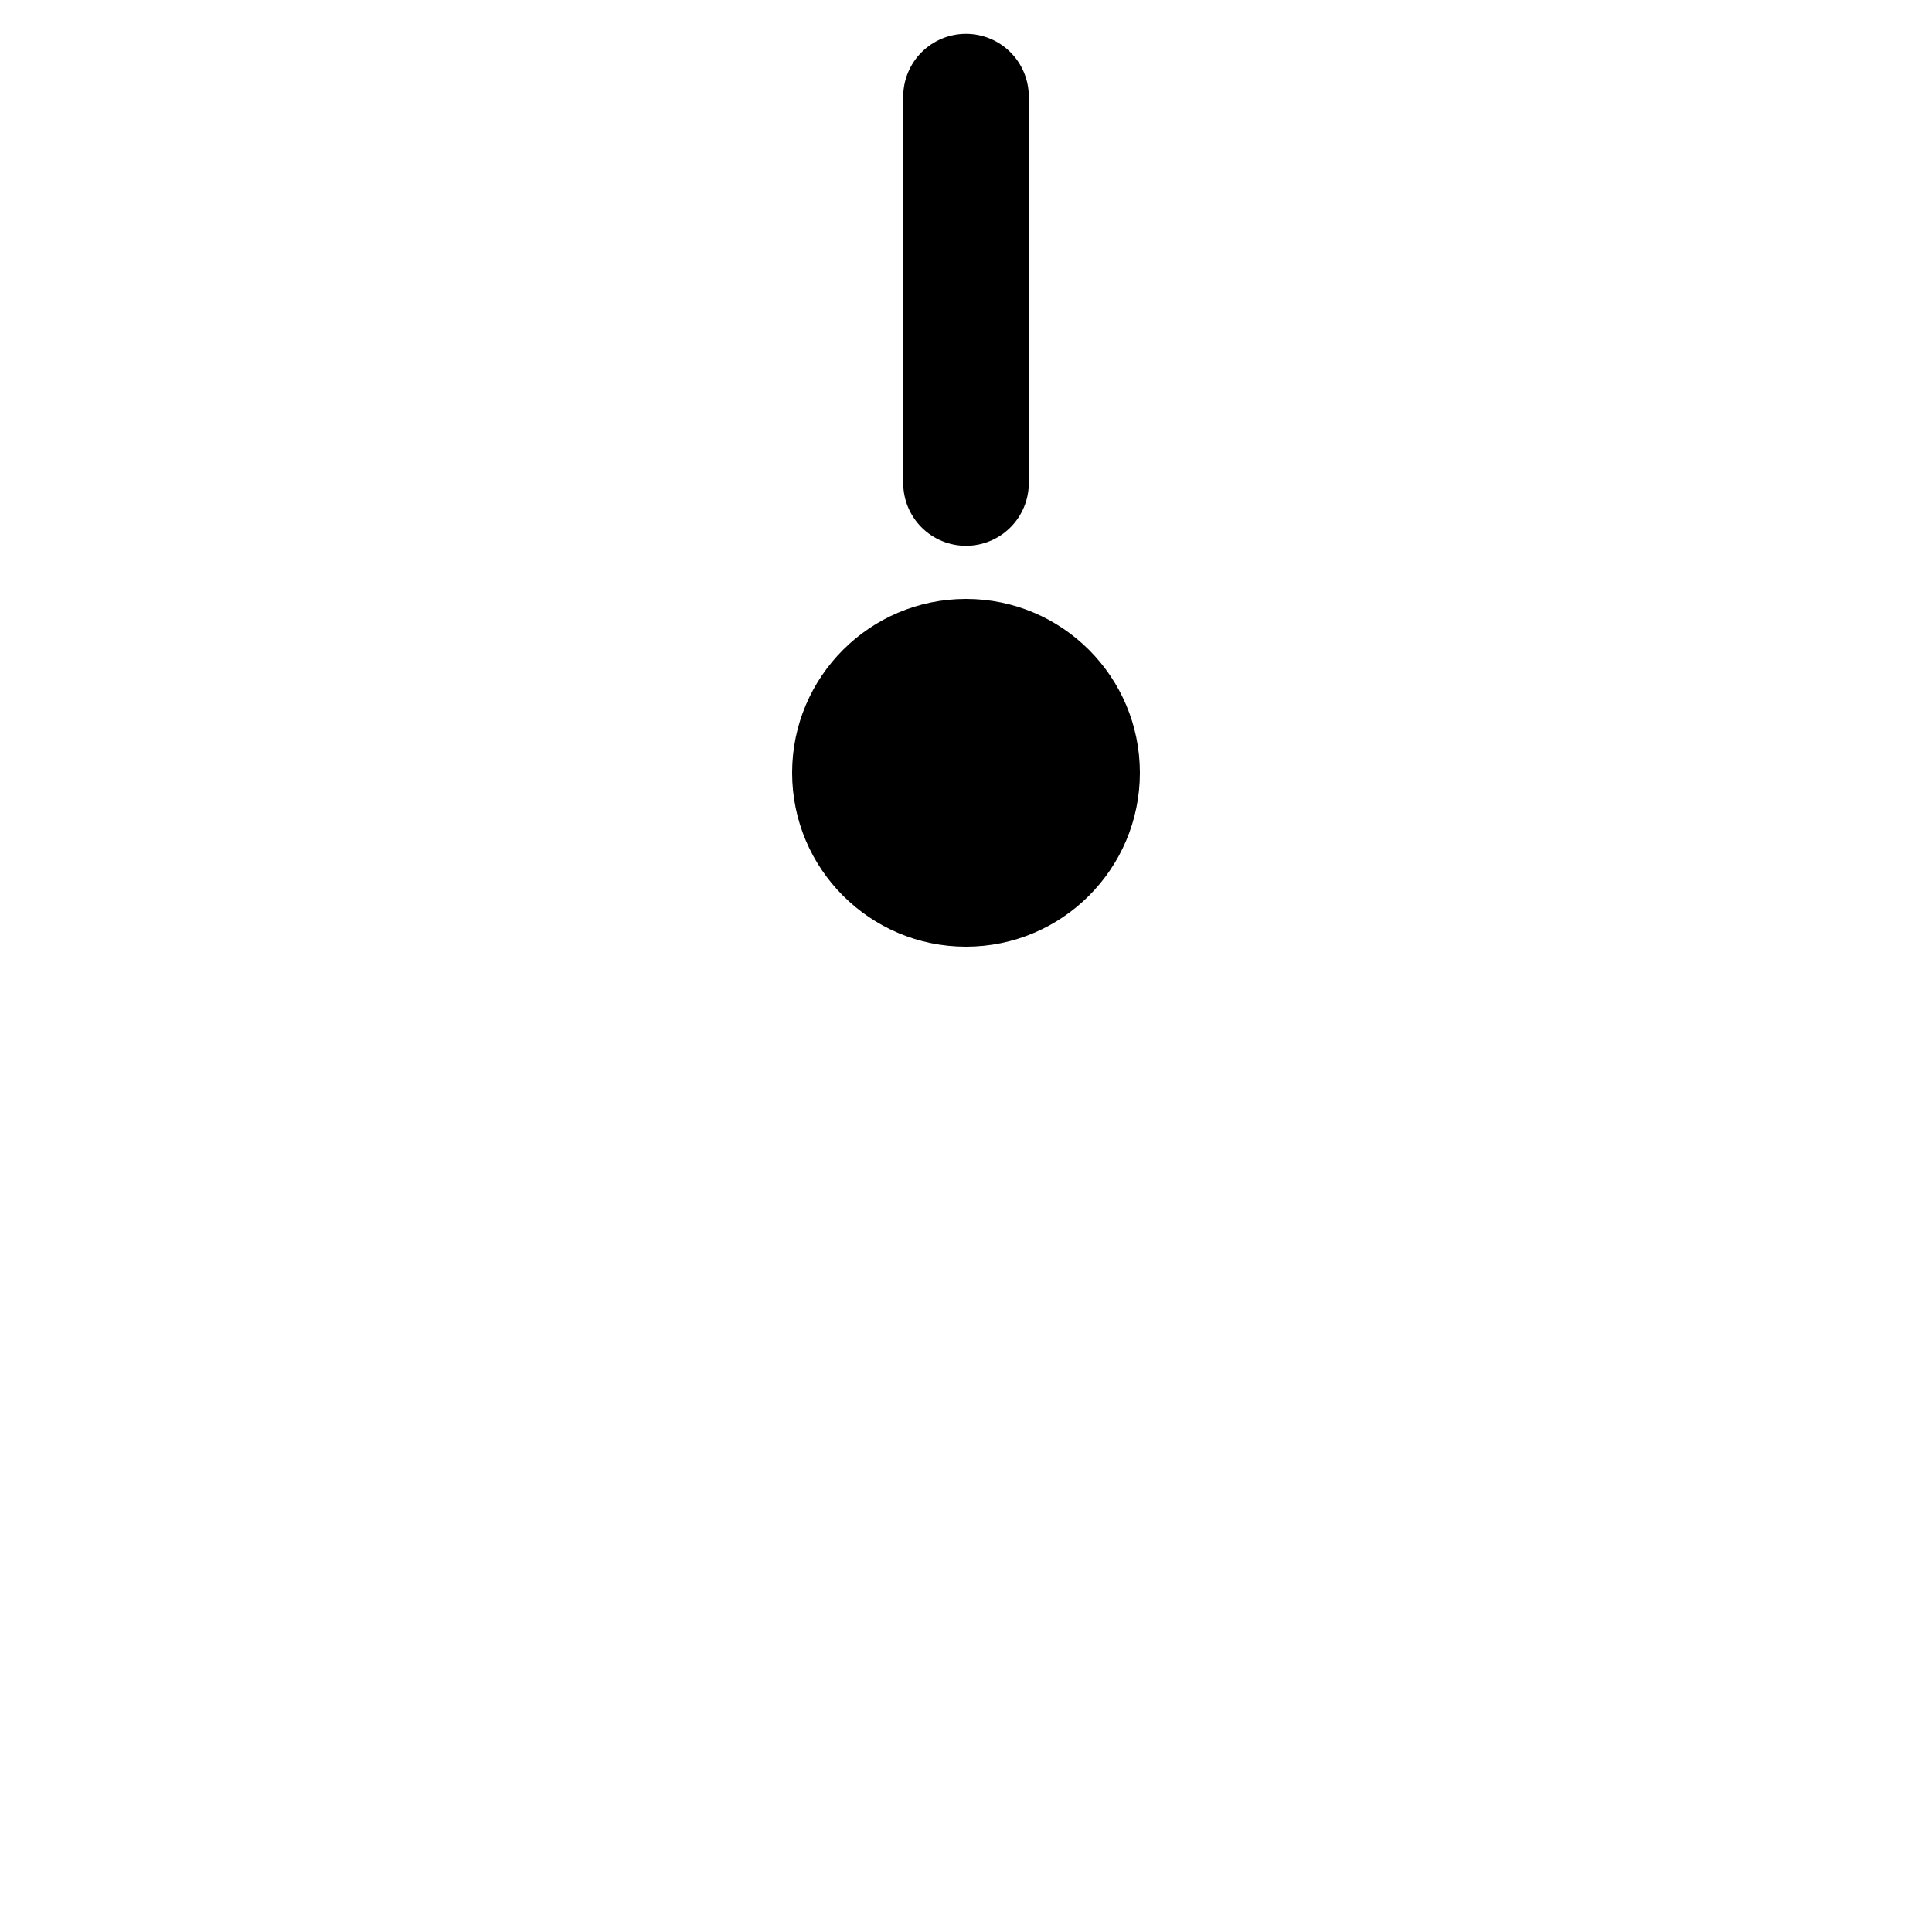
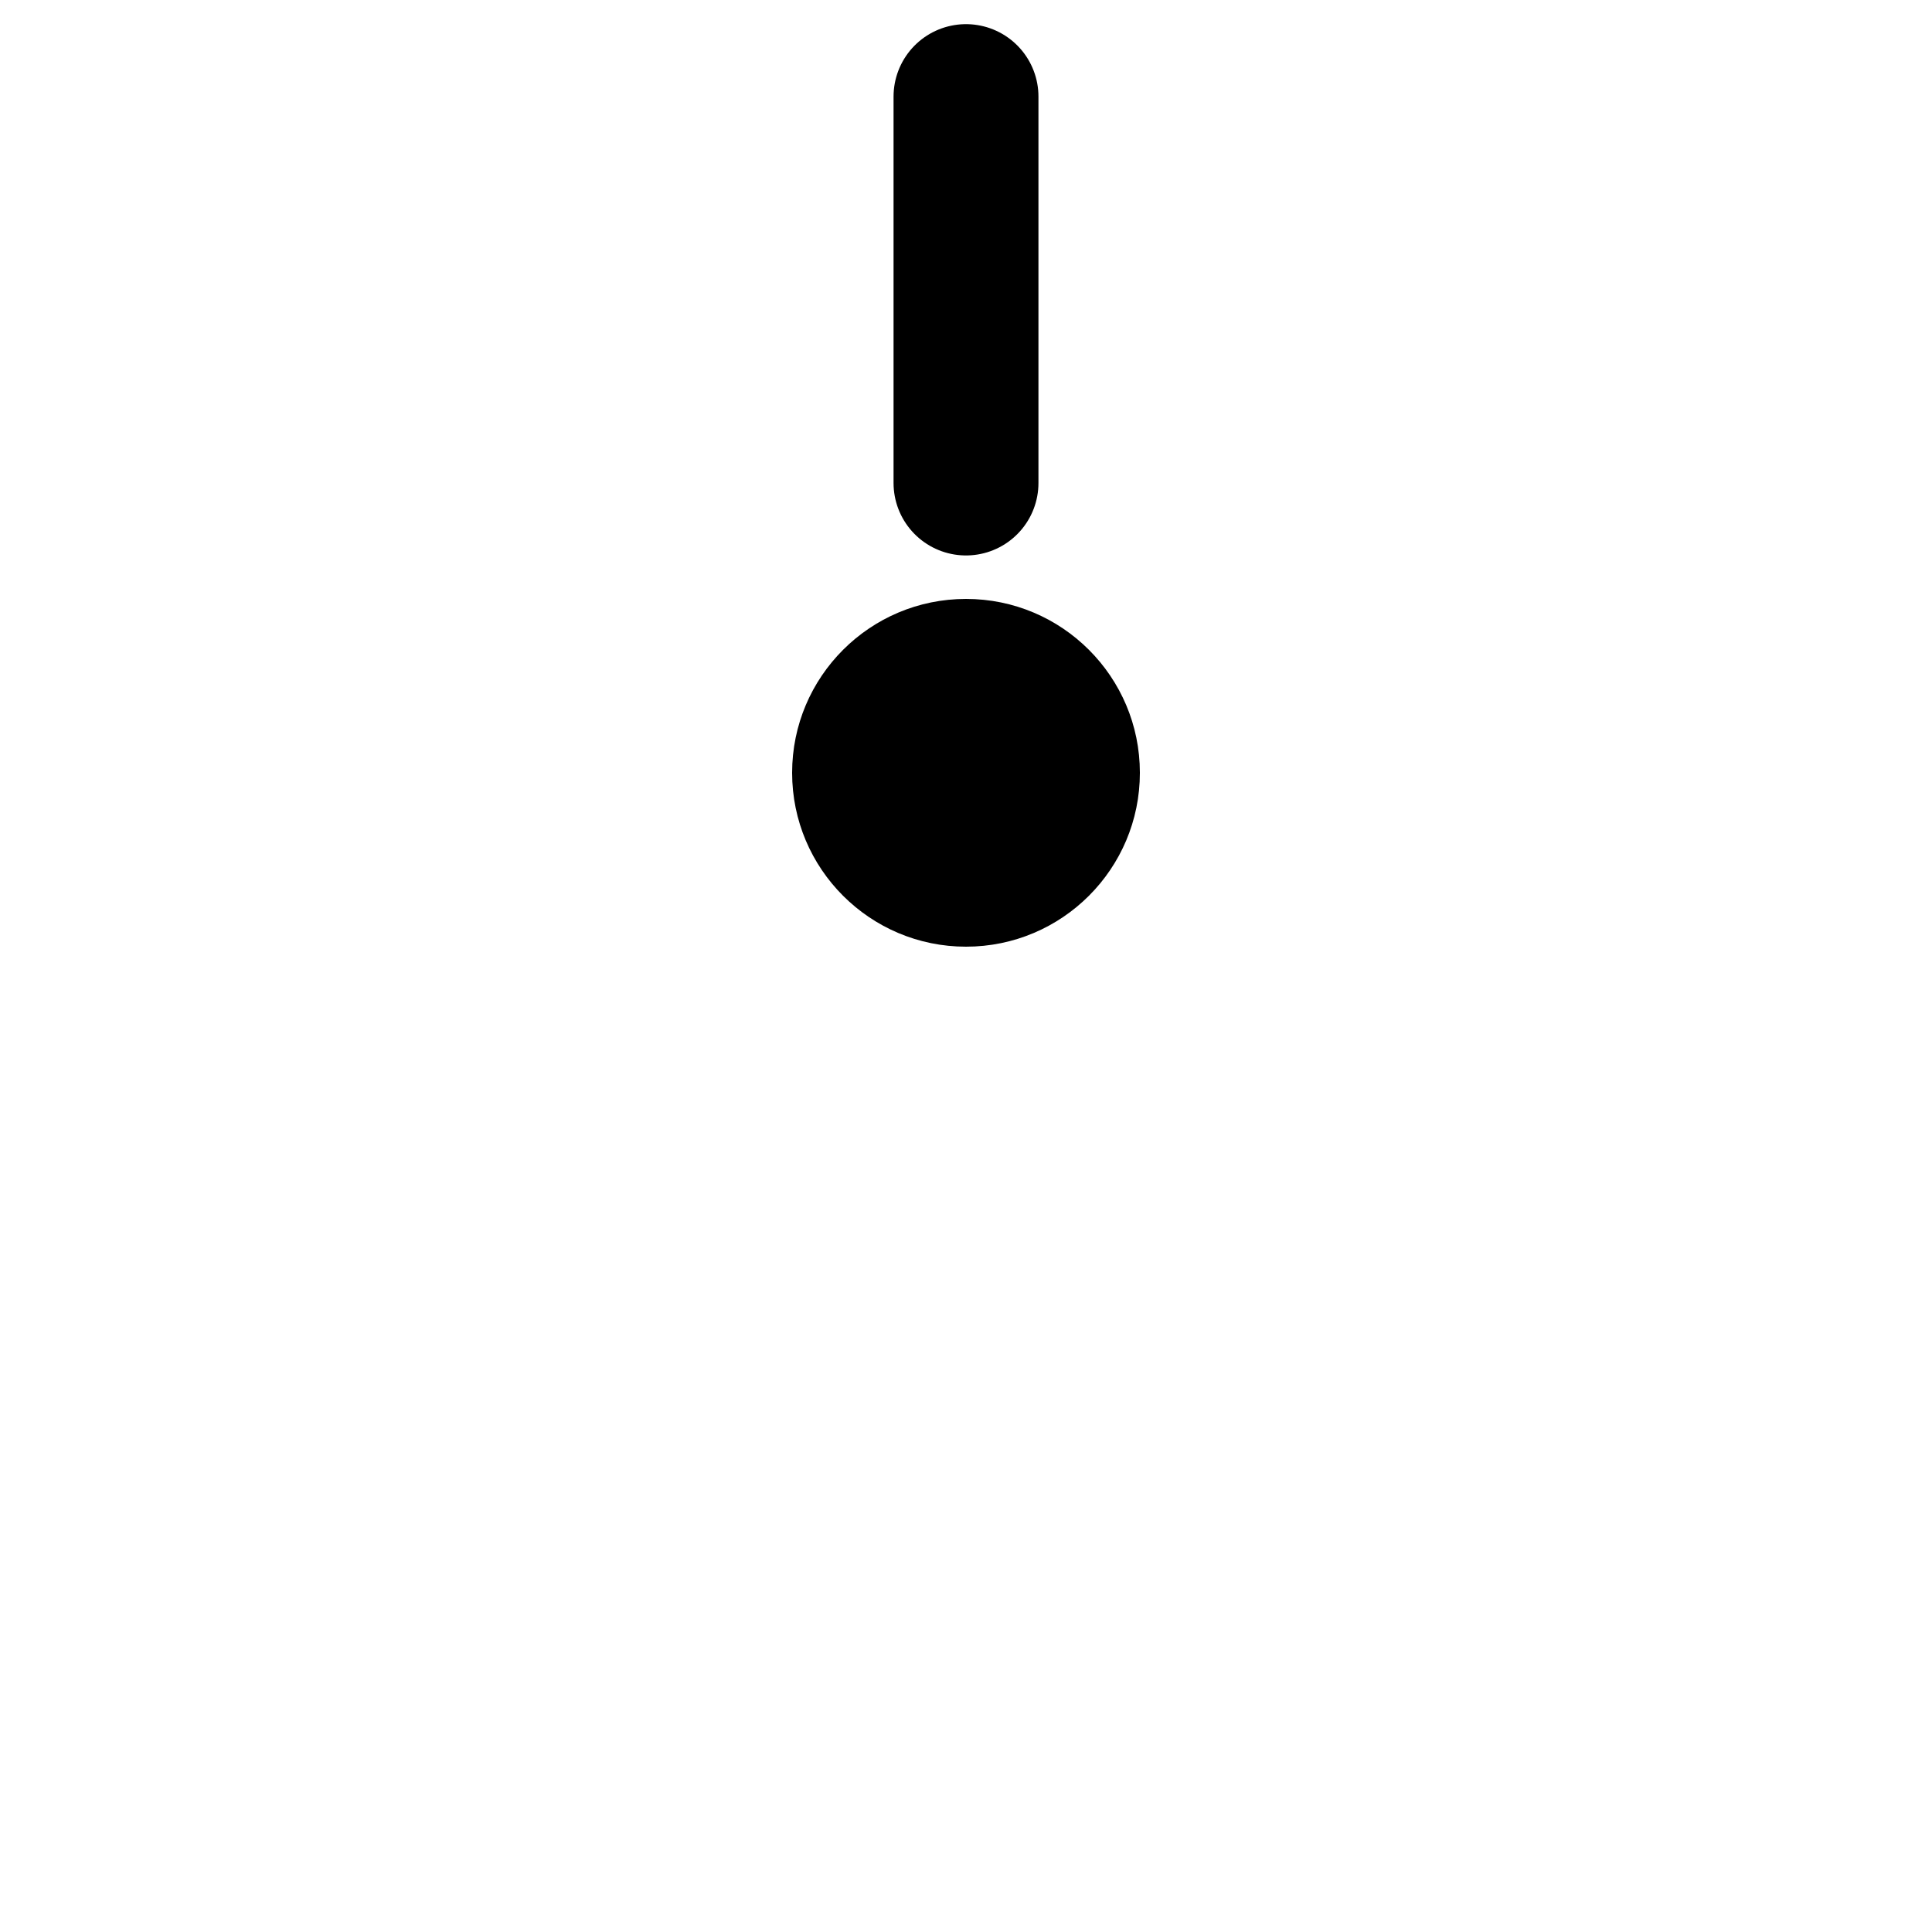
<svg xmlns="http://www.w3.org/2000/svg" viewBox="0 0 200 200">
-   <line x1="100" y1="10" x2="100" y2="50" stroke="currentColor" stroke-width="13" stroke-linecap="round" />
+   <line x1="100" y1="10" x2="100" y2="50" stroke="currentColor" stroke-width="15" stroke-linecap="round" />
  <circle cx="100" cy="80" r="18" fill="currentColor" />
-   <circle cx="100" cy="75" r="3.8" fill="currentColor">
+   <circle cx="100" cy="75" r="5" fill="currentColor">
    <animateMotion dur="1.2s" begin="0s" repeatCount="indefinite" path="M0,0 L-55,145" />
    <animate attributeName="opacity" values="1;0" dur="1.2s" repeatCount="indefinite" />
  </circle>
-   <circle cx="100" cy="75" r="3.8" fill="currentColor">
+   <circle cx="100" cy="75" r="5" fill="currentColor">
    <animateMotion dur="1.0s" begin="0.15s" repeatCount="indefinite" path="M0,0 L-40,155" />
    <animate attributeName="opacity" values="1;0" dur="1.0s" begin="0.15s" repeatCount="indefinite" />
  </circle>
-   <circle cx="100" cy="75" r="3.9" fill="currentColor">
+   <circle cx="100" cy="75" r="5" fill="currentColor">
    <animateMotion dur="1.1s" begin="0.3s" repeatCount="indefinite" path="M0,0 L-20,150" />
    <animate attributeName="opacity" values="1;0" dur="1.1s" begin="0.3s" repeatCount="indefinite" />
  </circle>
-   <circle cx="100" cy="75" r="3.9" fill="currentColor">
+   <circle cx="100" cy="75" r="5" fill="currentColor">
    <animateMotion dur="0.9s" begin="0.45s" repeatCount="indefinite" path="M0,0 L0,155" />
    <animate attributeName="opacity" values="1;0" dur="0.9s" begin="0.45s" repeatCount="indefinite" />
  </circle>
-   <circle cx="100" cy="75" r="3.8" fill="currentColor">
+   <circle cx="100" cy="75" r="5" fill="currentColor">
    <animateMotion dur="1.0s" begin="0.2s" repeatCount="indefinite" path="M0,0 L20,160" />
    <animate attributeName="opacity" values="1;0" dur="1.0s" begin="0.2s" repeatCount="indefinite" />
  </circle>
-   <circle cx="100" cy="75" r="3.9" fill="currentColor">
+   <circle cx="100" cy="75" r="5" fill="currentColor">
    <animateMotion dur="1.15s" begin="0.55s" repeatCount="indefinite" path="M0,0 L40,165" />
    <animate attributeName="opacity" values="1;0" dur="1.15s" begin="0.55s" repeatCount="indefinite" />
  </circle>
-   <circle cx="100" cy="75" r="4.1" fill="currentColor">
+   <circle cx="100" cy="75" r="5" fill="currentColor">
    <animateMotion dur="1.2s" begin="0.75s" repeatCount="indefinite" path="M0,0 L55,170" />
    <animate attributeName="opacity" values="1;0" dur="1.2s" begin="0.75s" repeatCount="indefinite" />
  </circle>
</svg>
